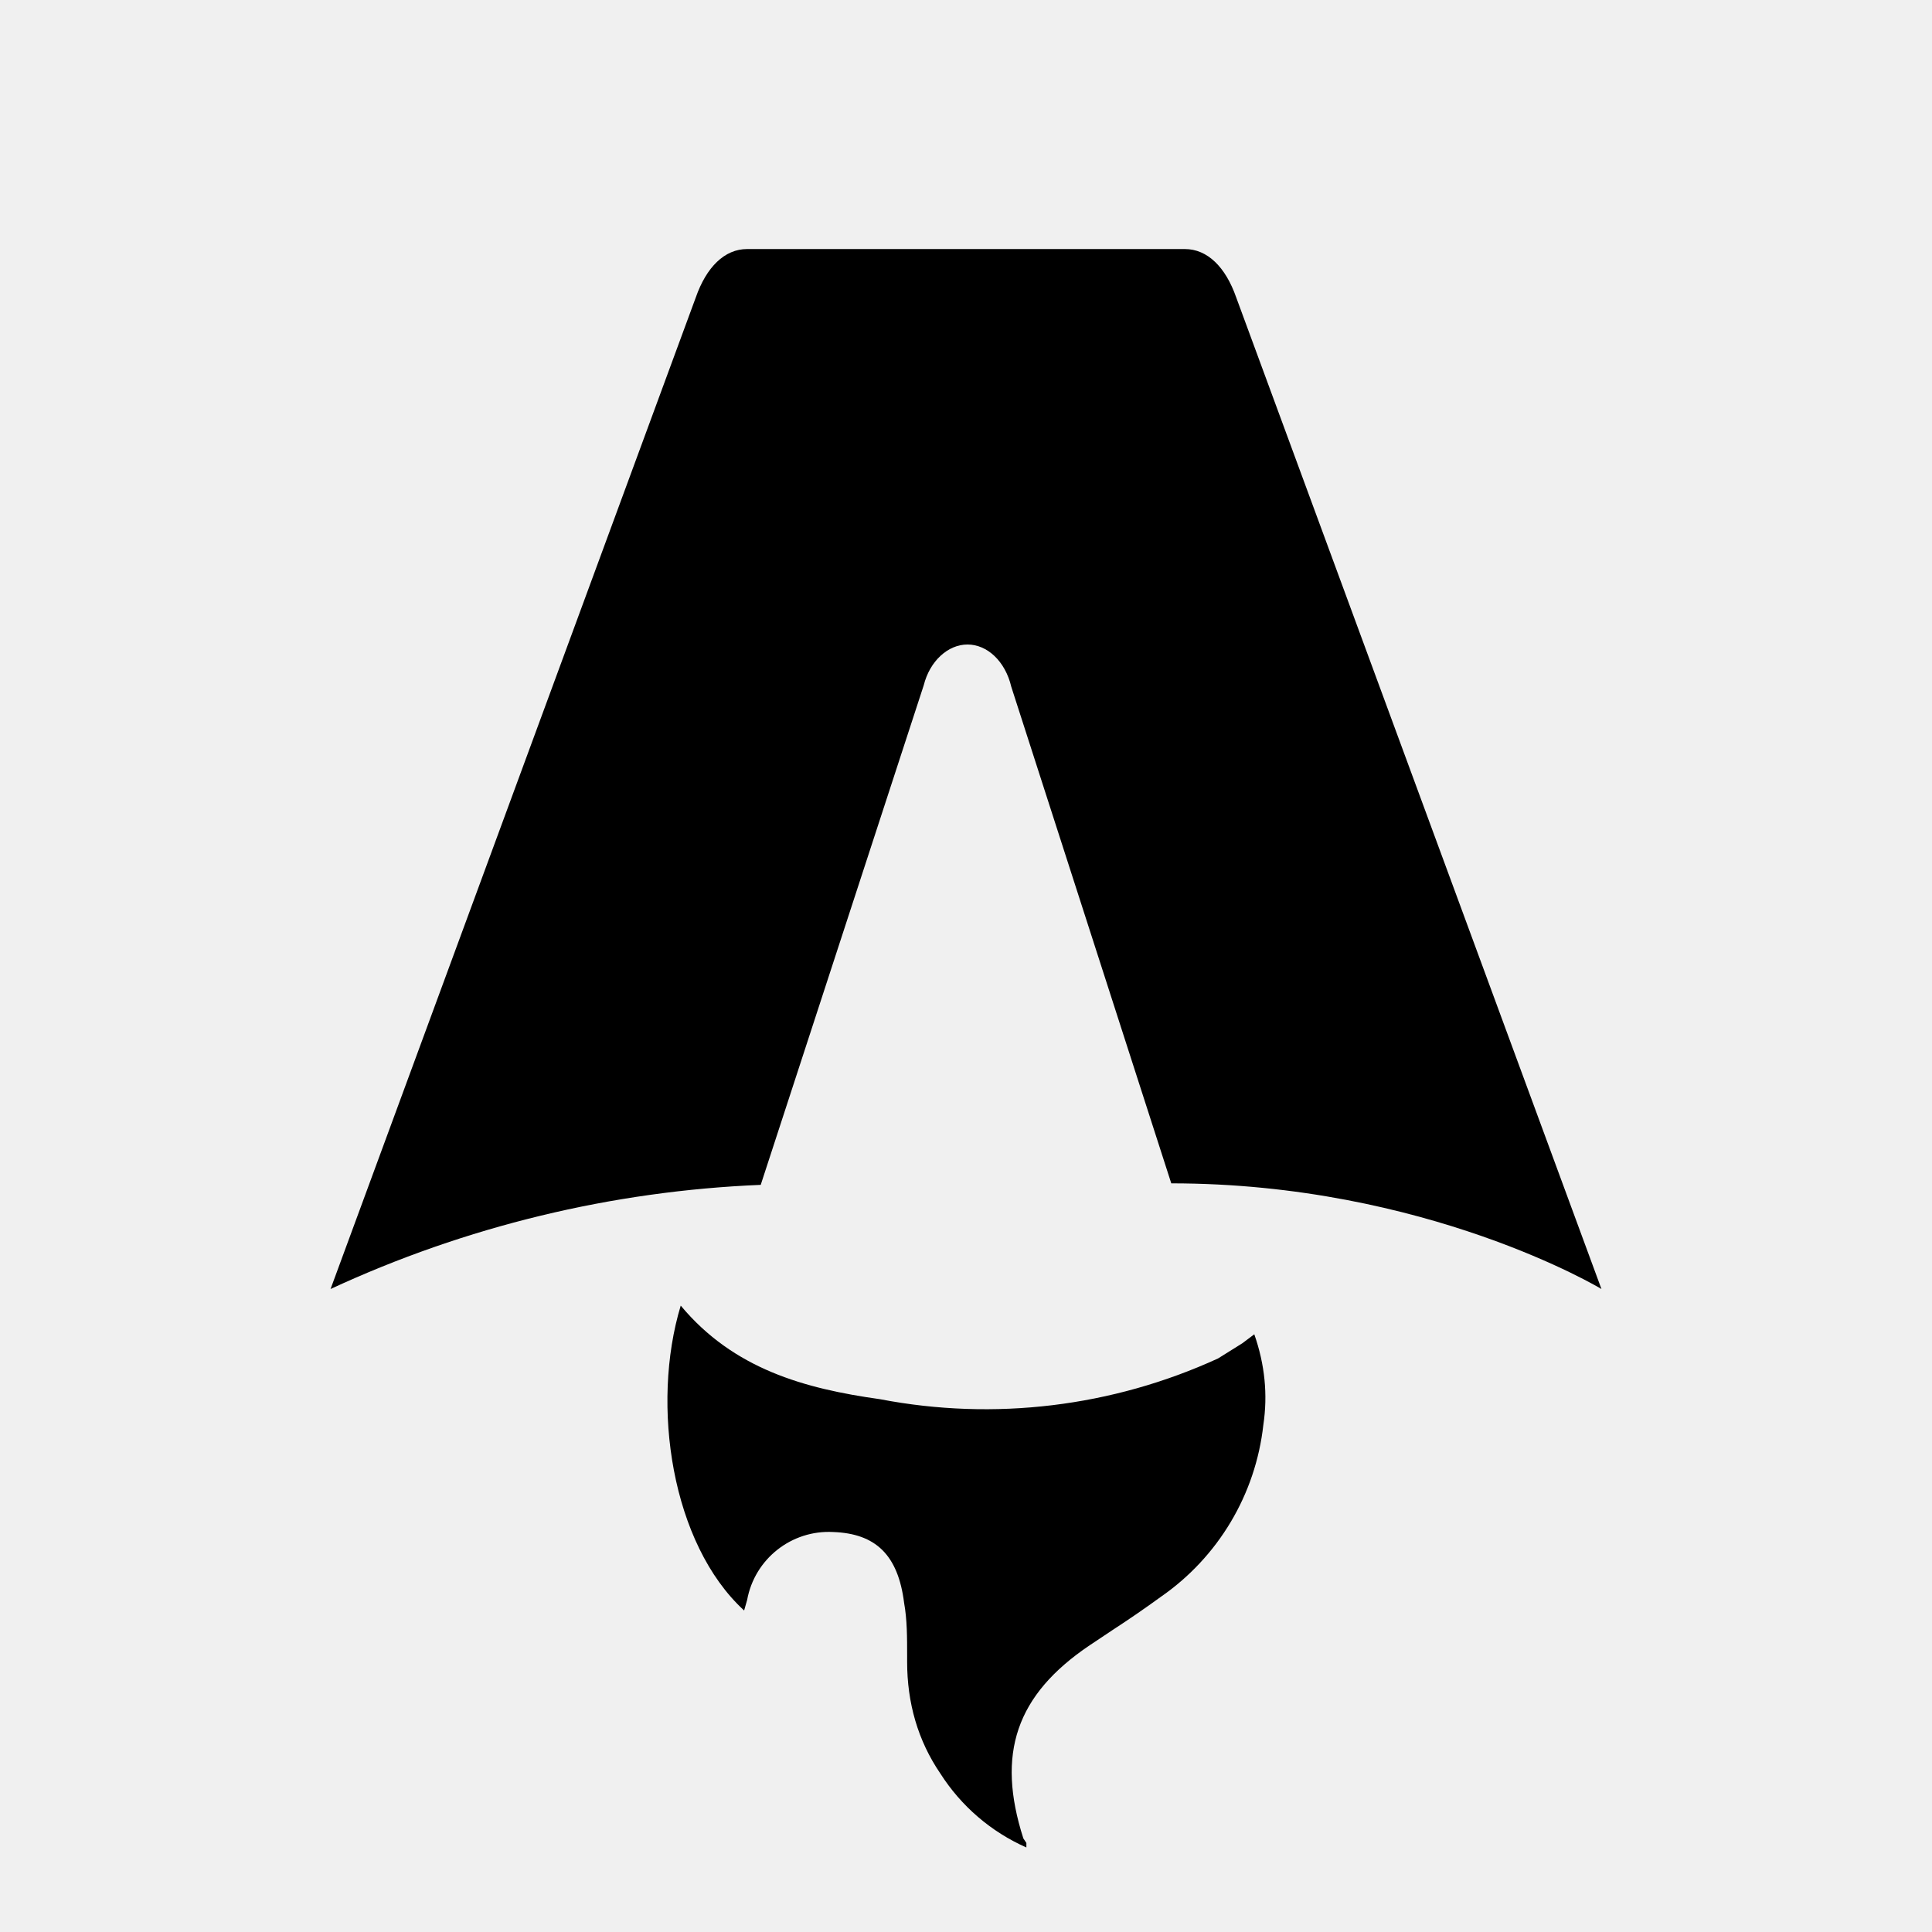
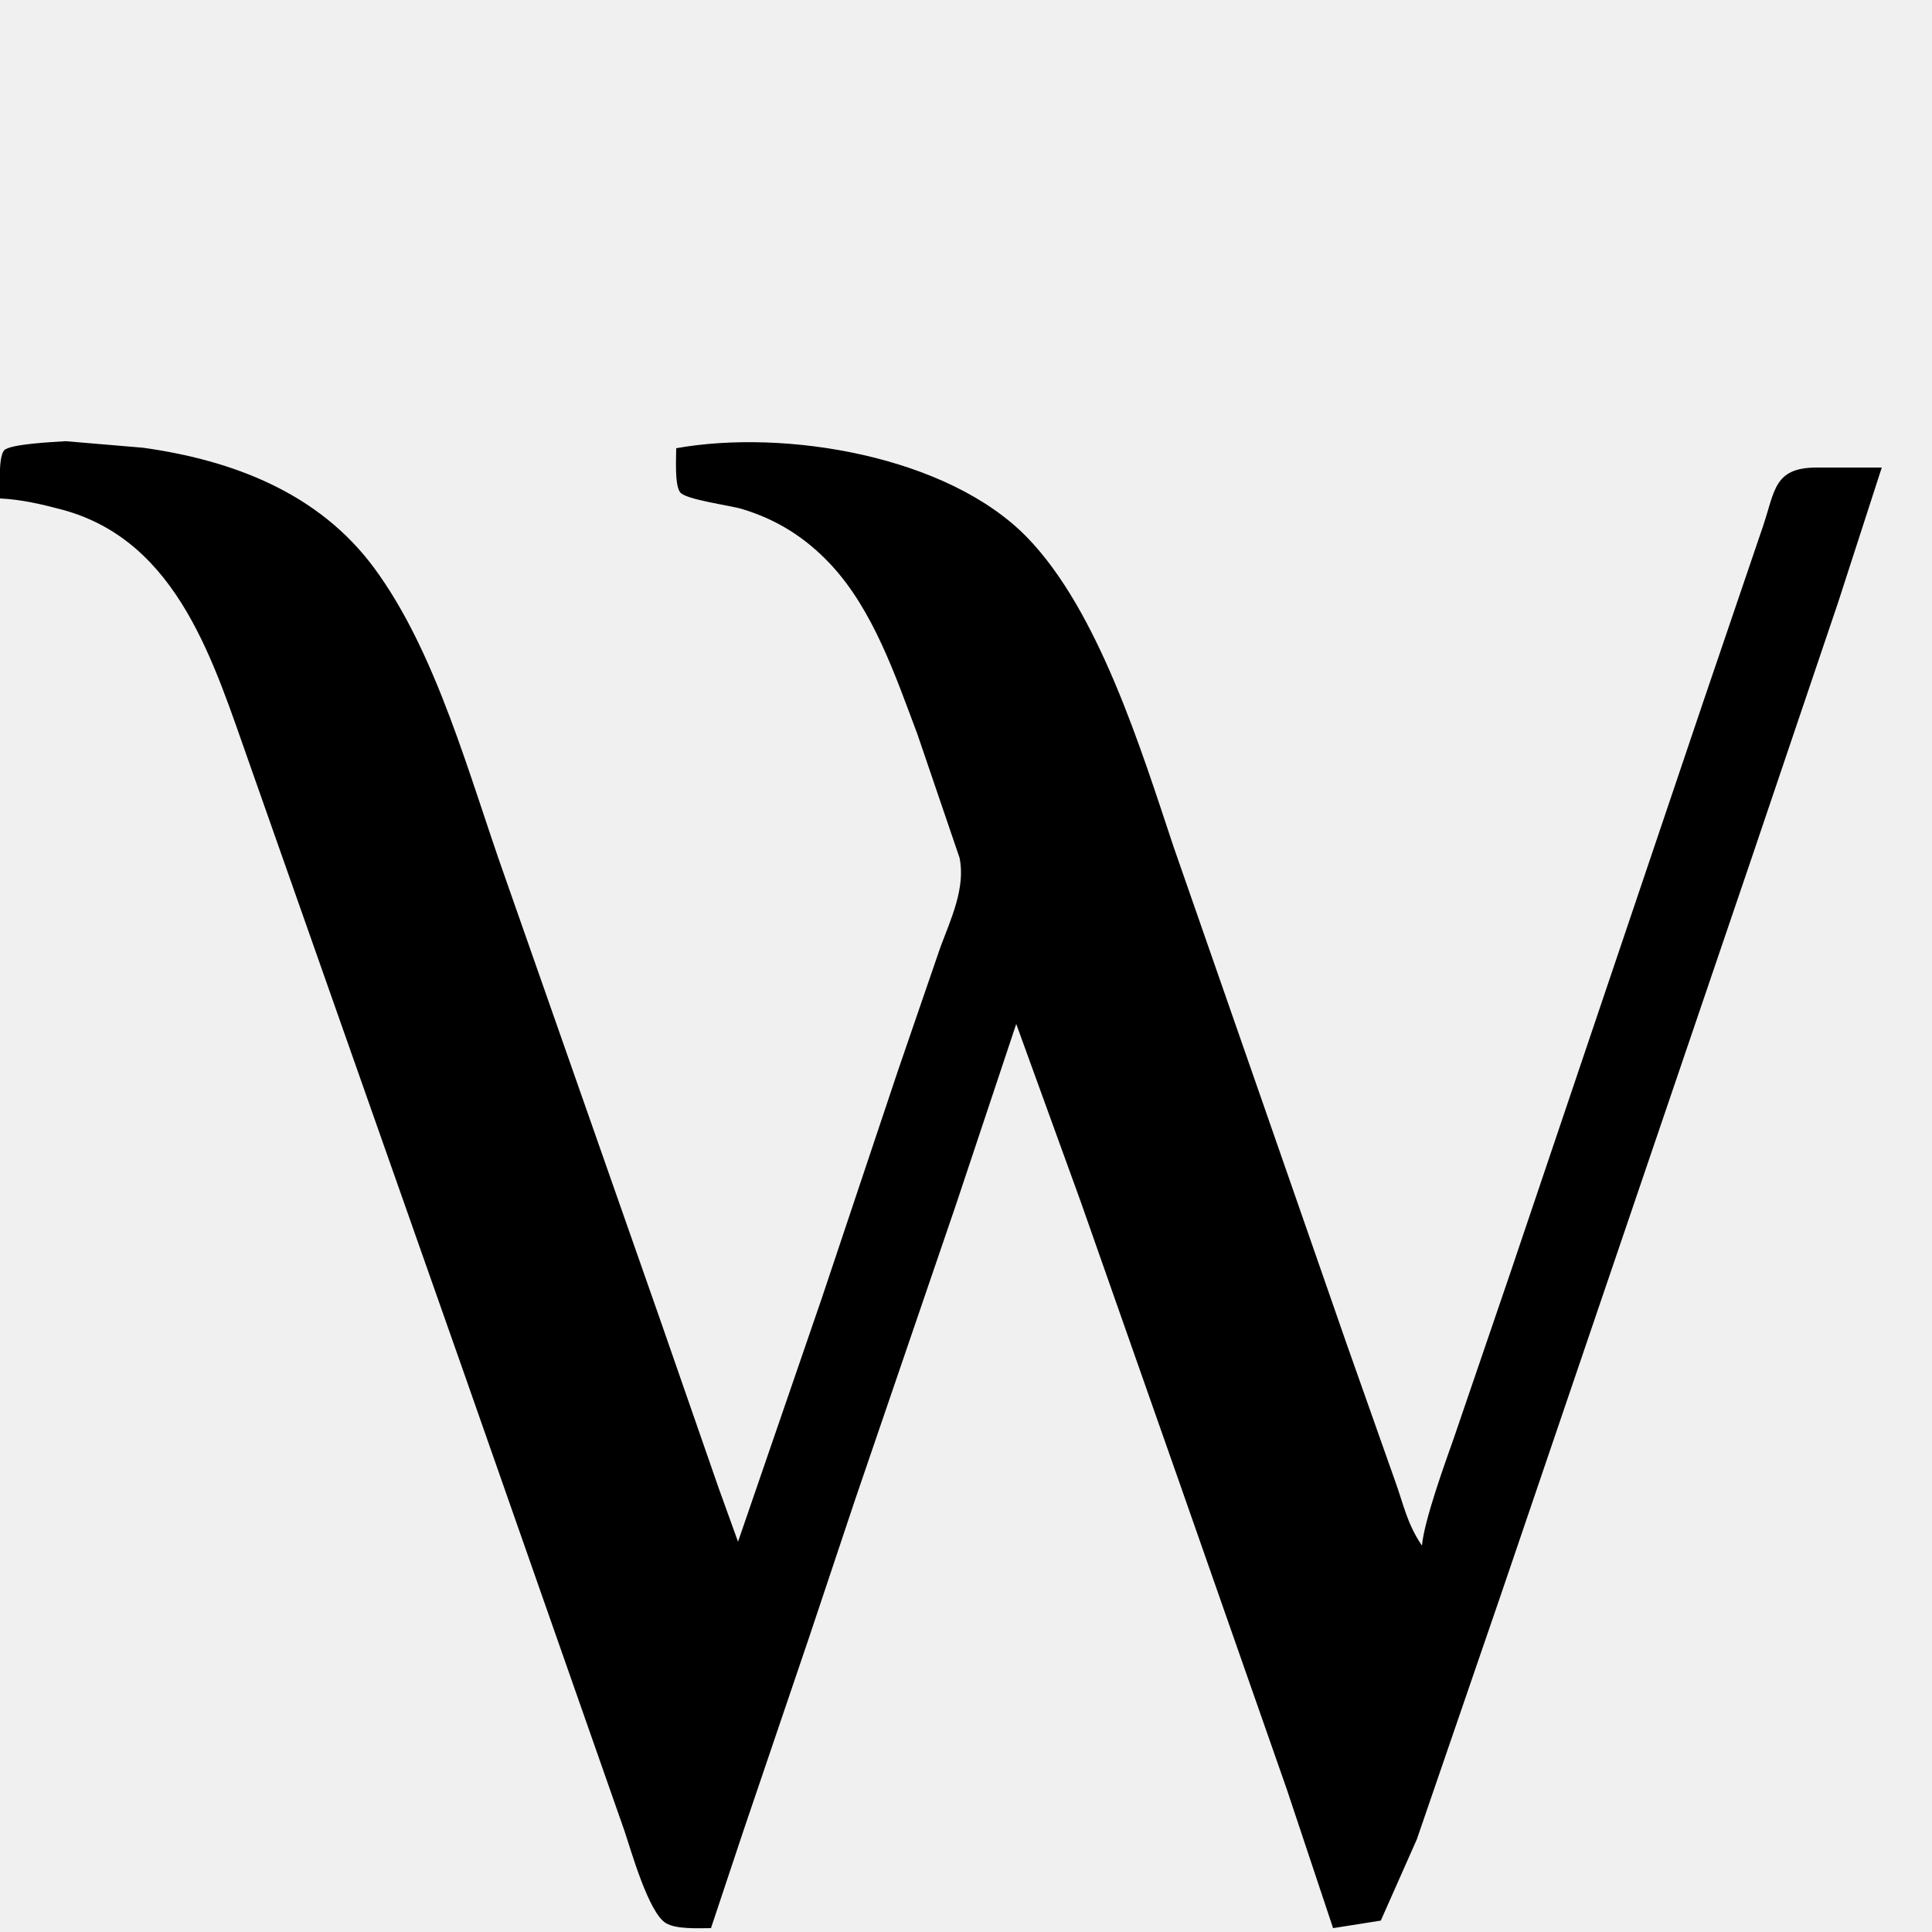
- <svg xmlns="http://www.w3.org/2000/svg" fill="none" viewBox="0 0 128 128">
-   <path d="M50.4 78.5a75.1 75.1 0 0 0-28.5 6.9l24.2-65.7c.7-2 1.9-3.2 3.4-3.2h29c1.5 0 2.7 1.2 3.4 3.2l24.2 65.7s-11.6-7-28.5-7L67 45.5c-.4-1.7-1.6-2.8-2.9-2.8-1.3 0-2.5 1.1-2.9 2.7L50.4 78.5Zm-1.1 28.2Zm-4.2-20.2c-2 6.6-.6 15.8 4.2 20.2a17.5 17.5 0 0 1 .2-.7 5.5 5.5 0 0 1 5.7-4.5c2.8.1 4.3 1.5 4.7 4.7.2 1.1.2 2.3.2 3.5v.4c0 2.7.7 5.2 2.2 7.4a13 13 0 0 0 5.7 4.9v-.3l-.2-.3c-1.8-5.6-.5-9.5 4.4-12.8l1.5-1a73 73 0 0 0 3.2-2.2 16 16 0 0 0 6.8-11.4c.3-2 .1-4-.6-6l-.8.6-1.6 1a37 37 0 0 1-22.4 2.7c-5-.7-9.7-2-13.2-6.2Z" />
-   <style>
-         path { fill: #000; }
-         @media (prefers-color-scheme: dark) {
-             path { fill: #FFF; }
-         }
-     </style>
+ <svg xmlns="http://www.w3.org/2000/svg" width="5.556in" height="5.556in" viewBox="0 0 500 500">
+   <path id="Selection" fill="black" stroke="none" stroke-width="0" d="M 0.00,129.00            C 0.00,126.34 -0.48,118.49 1.02,116.60              2.39,114.87 14.15,114.38 17.00,114.18              17.00,114.18 37.00,115.87 37.00,115.87              60.22,119.10 82.49,127.55 96.84,147.00              113.06,168.98 121.48,201.12 130.69,227.00              130.69,227.00 170.66,341.00 170.66,341.00              170.66,341.00 185.95,385.00 185.95,385.00              185.95,385.00 191.00,399.00 191.00,399.00              191.00,399.00 212.67,336.00 212.67,336.00              212.67,336.00 232.42,277.00 232.42,277.00              232.42,277.00 243.42,245.00 243.42,245.00              246.09,237.87 249.93,229.73 248.33,222.00              248.33,222.00 237.42,190.00 237.42,190.00              231.77,175.02 226.04,157.87 214.91,146.00              208.44,139.11 201.05,134.44 192.00,131.72              188.81,130.76 177.51,129.33 176.02,127.41              174.56,125.52 175.00,118.56 175.00,116.00              203.08,110.97 245.24,117.89 265.83,139.09              284.30,158.11 295.31,193.93 303.67,219.00              303.67,219.00 326.66,285.00 326.66,285.00              326.66,285.00 348.58,348.00 348.58,348.00              348.58,348.00 360.95,383.00 360.95,383.00              363.28,389.37 364.08,394.25 368.00,400.00              368.59,393.46 373.92,378.78 376.31,372.00              376.31,372.00 390.67,330.00 390.67,330.00              390.67,330.00 440.67,182.00 440.67,182.00              440.67,182.00 456.33,136.00 456.33,136.00              459.37,126.90 459.16,121.07 470.00,121.00              470.00,121.00 487.00,121.00 487.00,121.00              487.00,121.00 475.67,156.00 475.67,156.00              475.67,156.00 453.34,222.00 453.34,222.00              453.34,222.00 388.33,413.00 388.33,413.00              388.33,413.00 366.68,476.00 366.68,476.00              366.68,476.00 357.35,497.05 357.35,497.05              357.35,497.05 345.00,499.00 345.00,499.00              345.00,499.00 333.00,463.00 333.00,463.00              333.00,463.00 305.69,385.00 305.69,385.00              305.69,385.00 279.69,311.00 279.69,311.00              279.69,311.00 263.00,265.00 263.00,265.00              263.00,265.00 247.33,312.00 247.33,312.00              247.33,312.00 221.34,388.00 221.34,388.00              221.34,388.00 209.31,424.00 209.31,424.00              209.31,424.00 192.33,474.00 192.33,474.00              192.33,474.00 184.00,499.00 184.00,499.00              180.77,499.00 175.08,499.35 172.34,497.71              167.91,495.07 163.42,479.27 161.67,474.00              161.67,474.00 139.58,411.00 139.58,411.00              139.58,411.00 120.31,356.00 120.31,356.00              120.31,356.00 64.69,198.00 64.69,198.00              55.43,171.96 46.34,139.99 16.00,131.88              10.74,130.48 5.45,129.25 0.00,129.00 Z" />
</svg>
